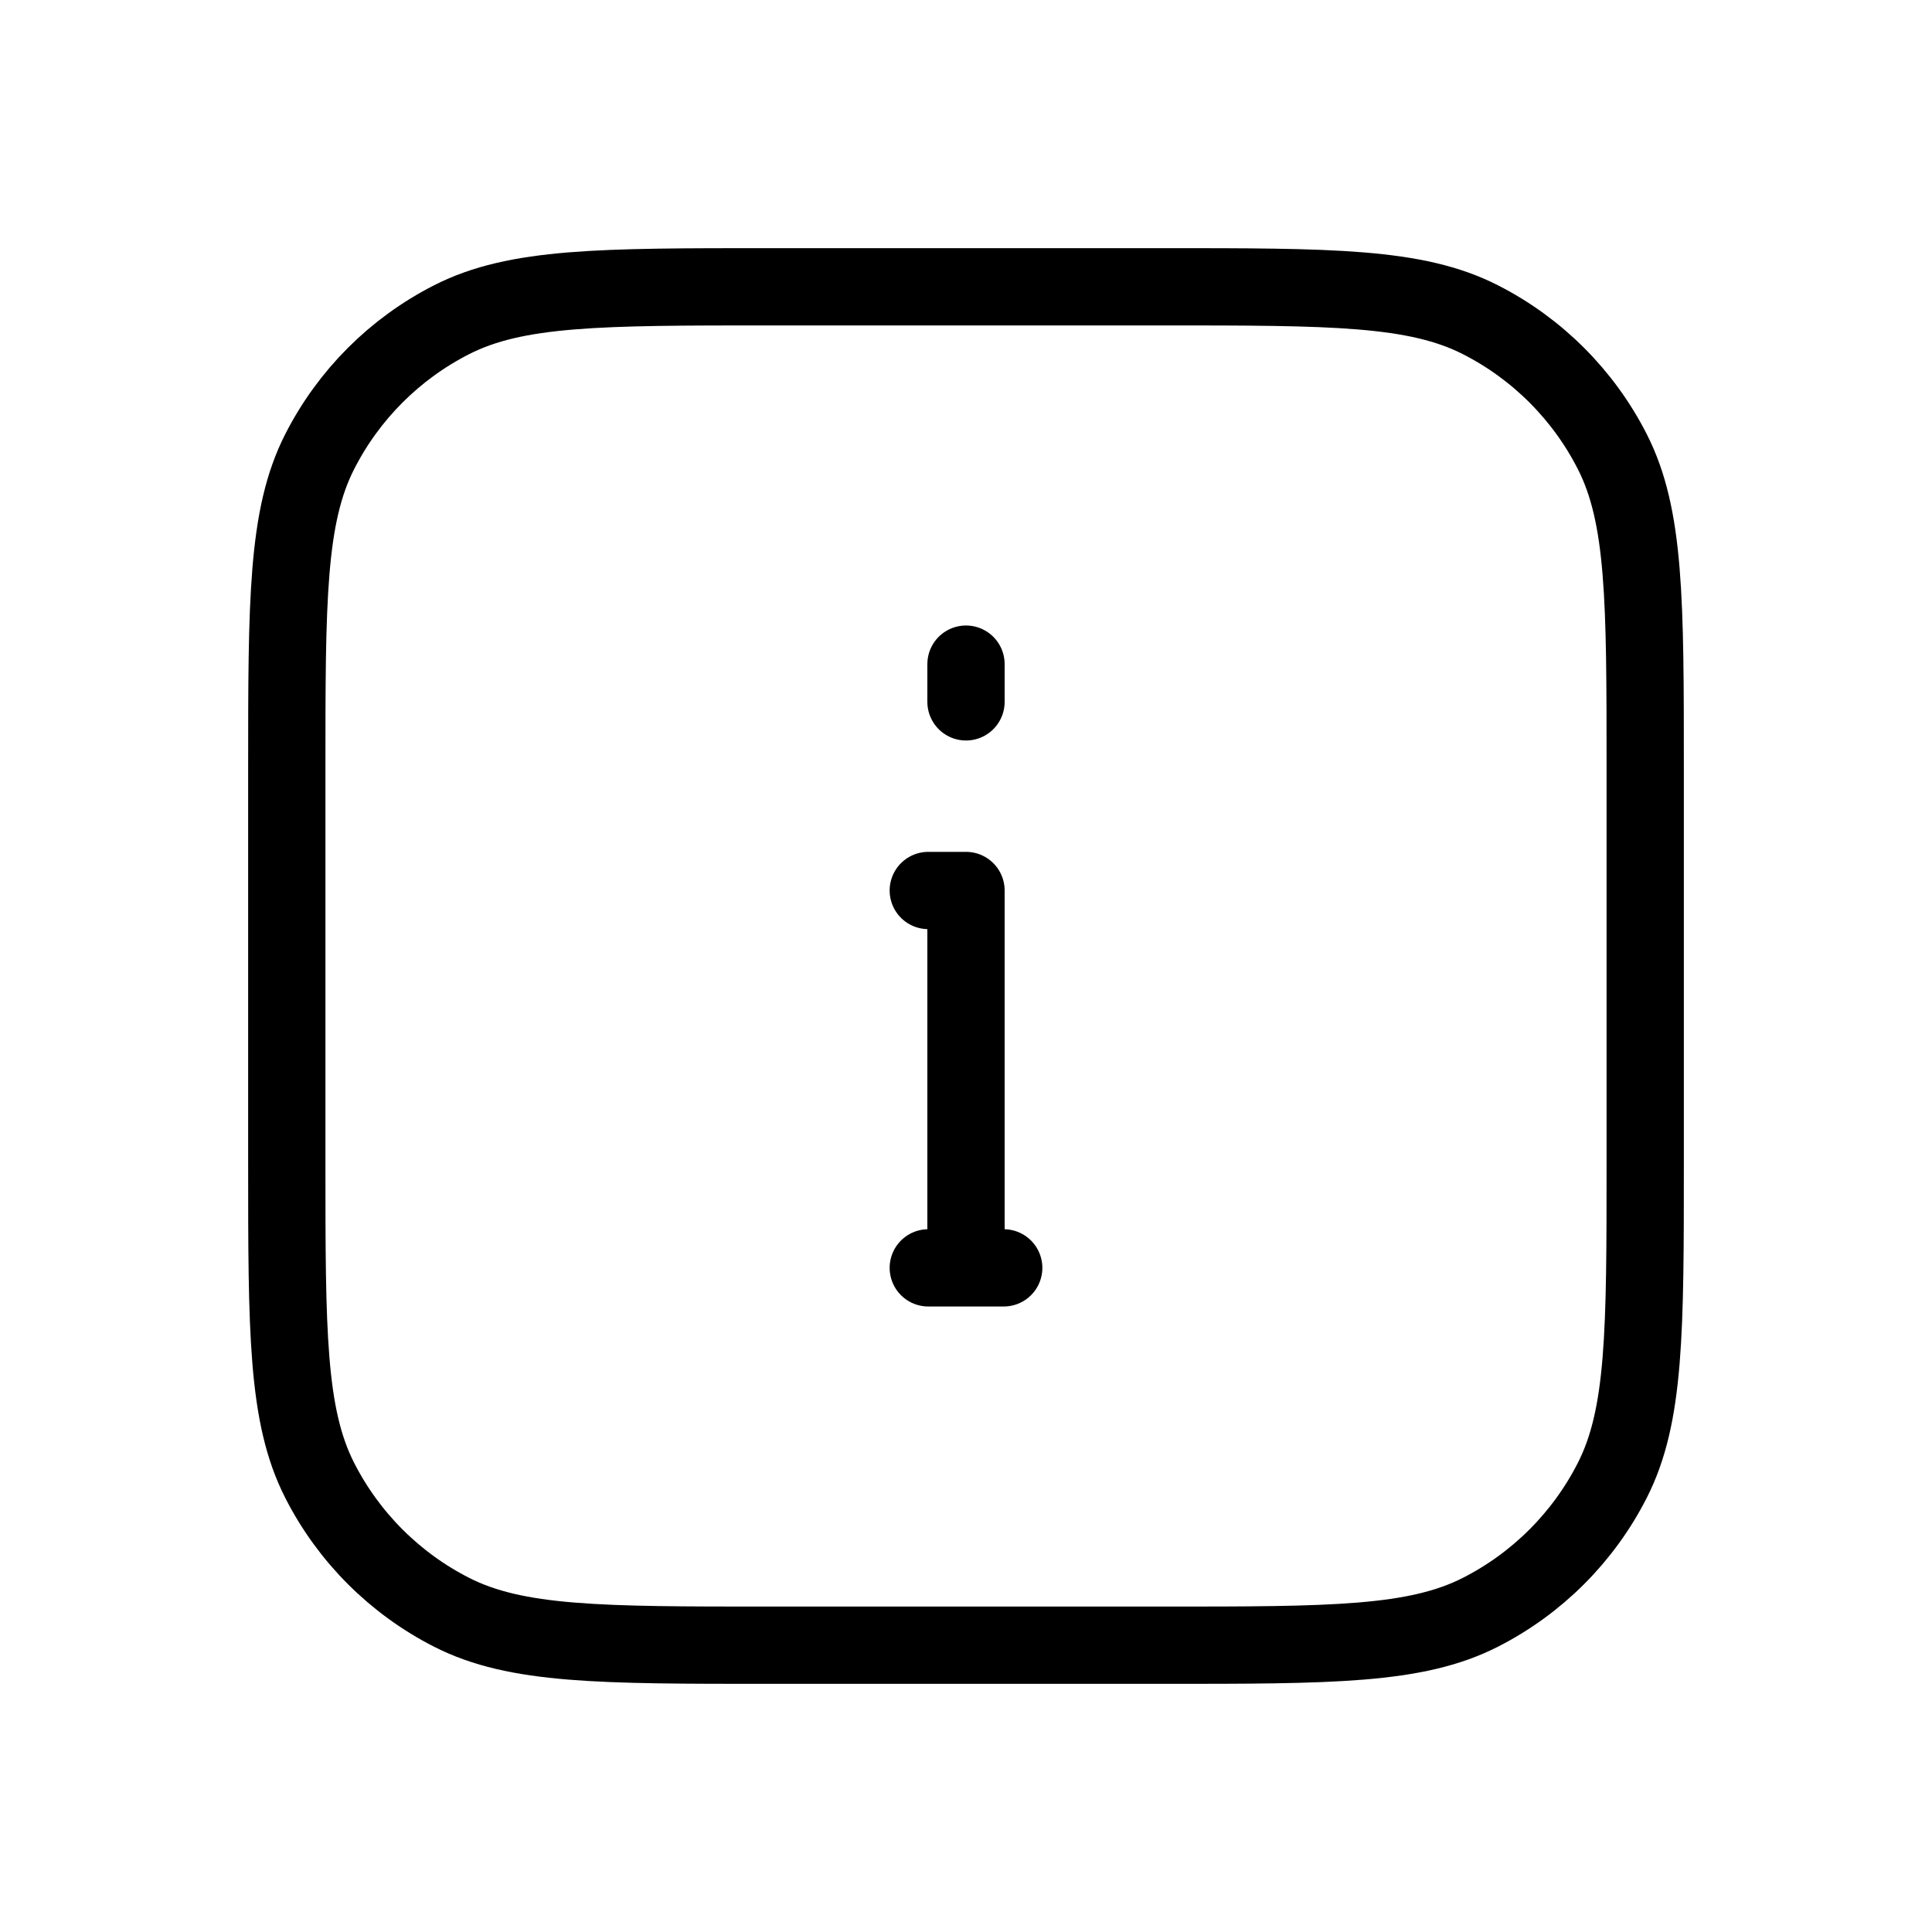
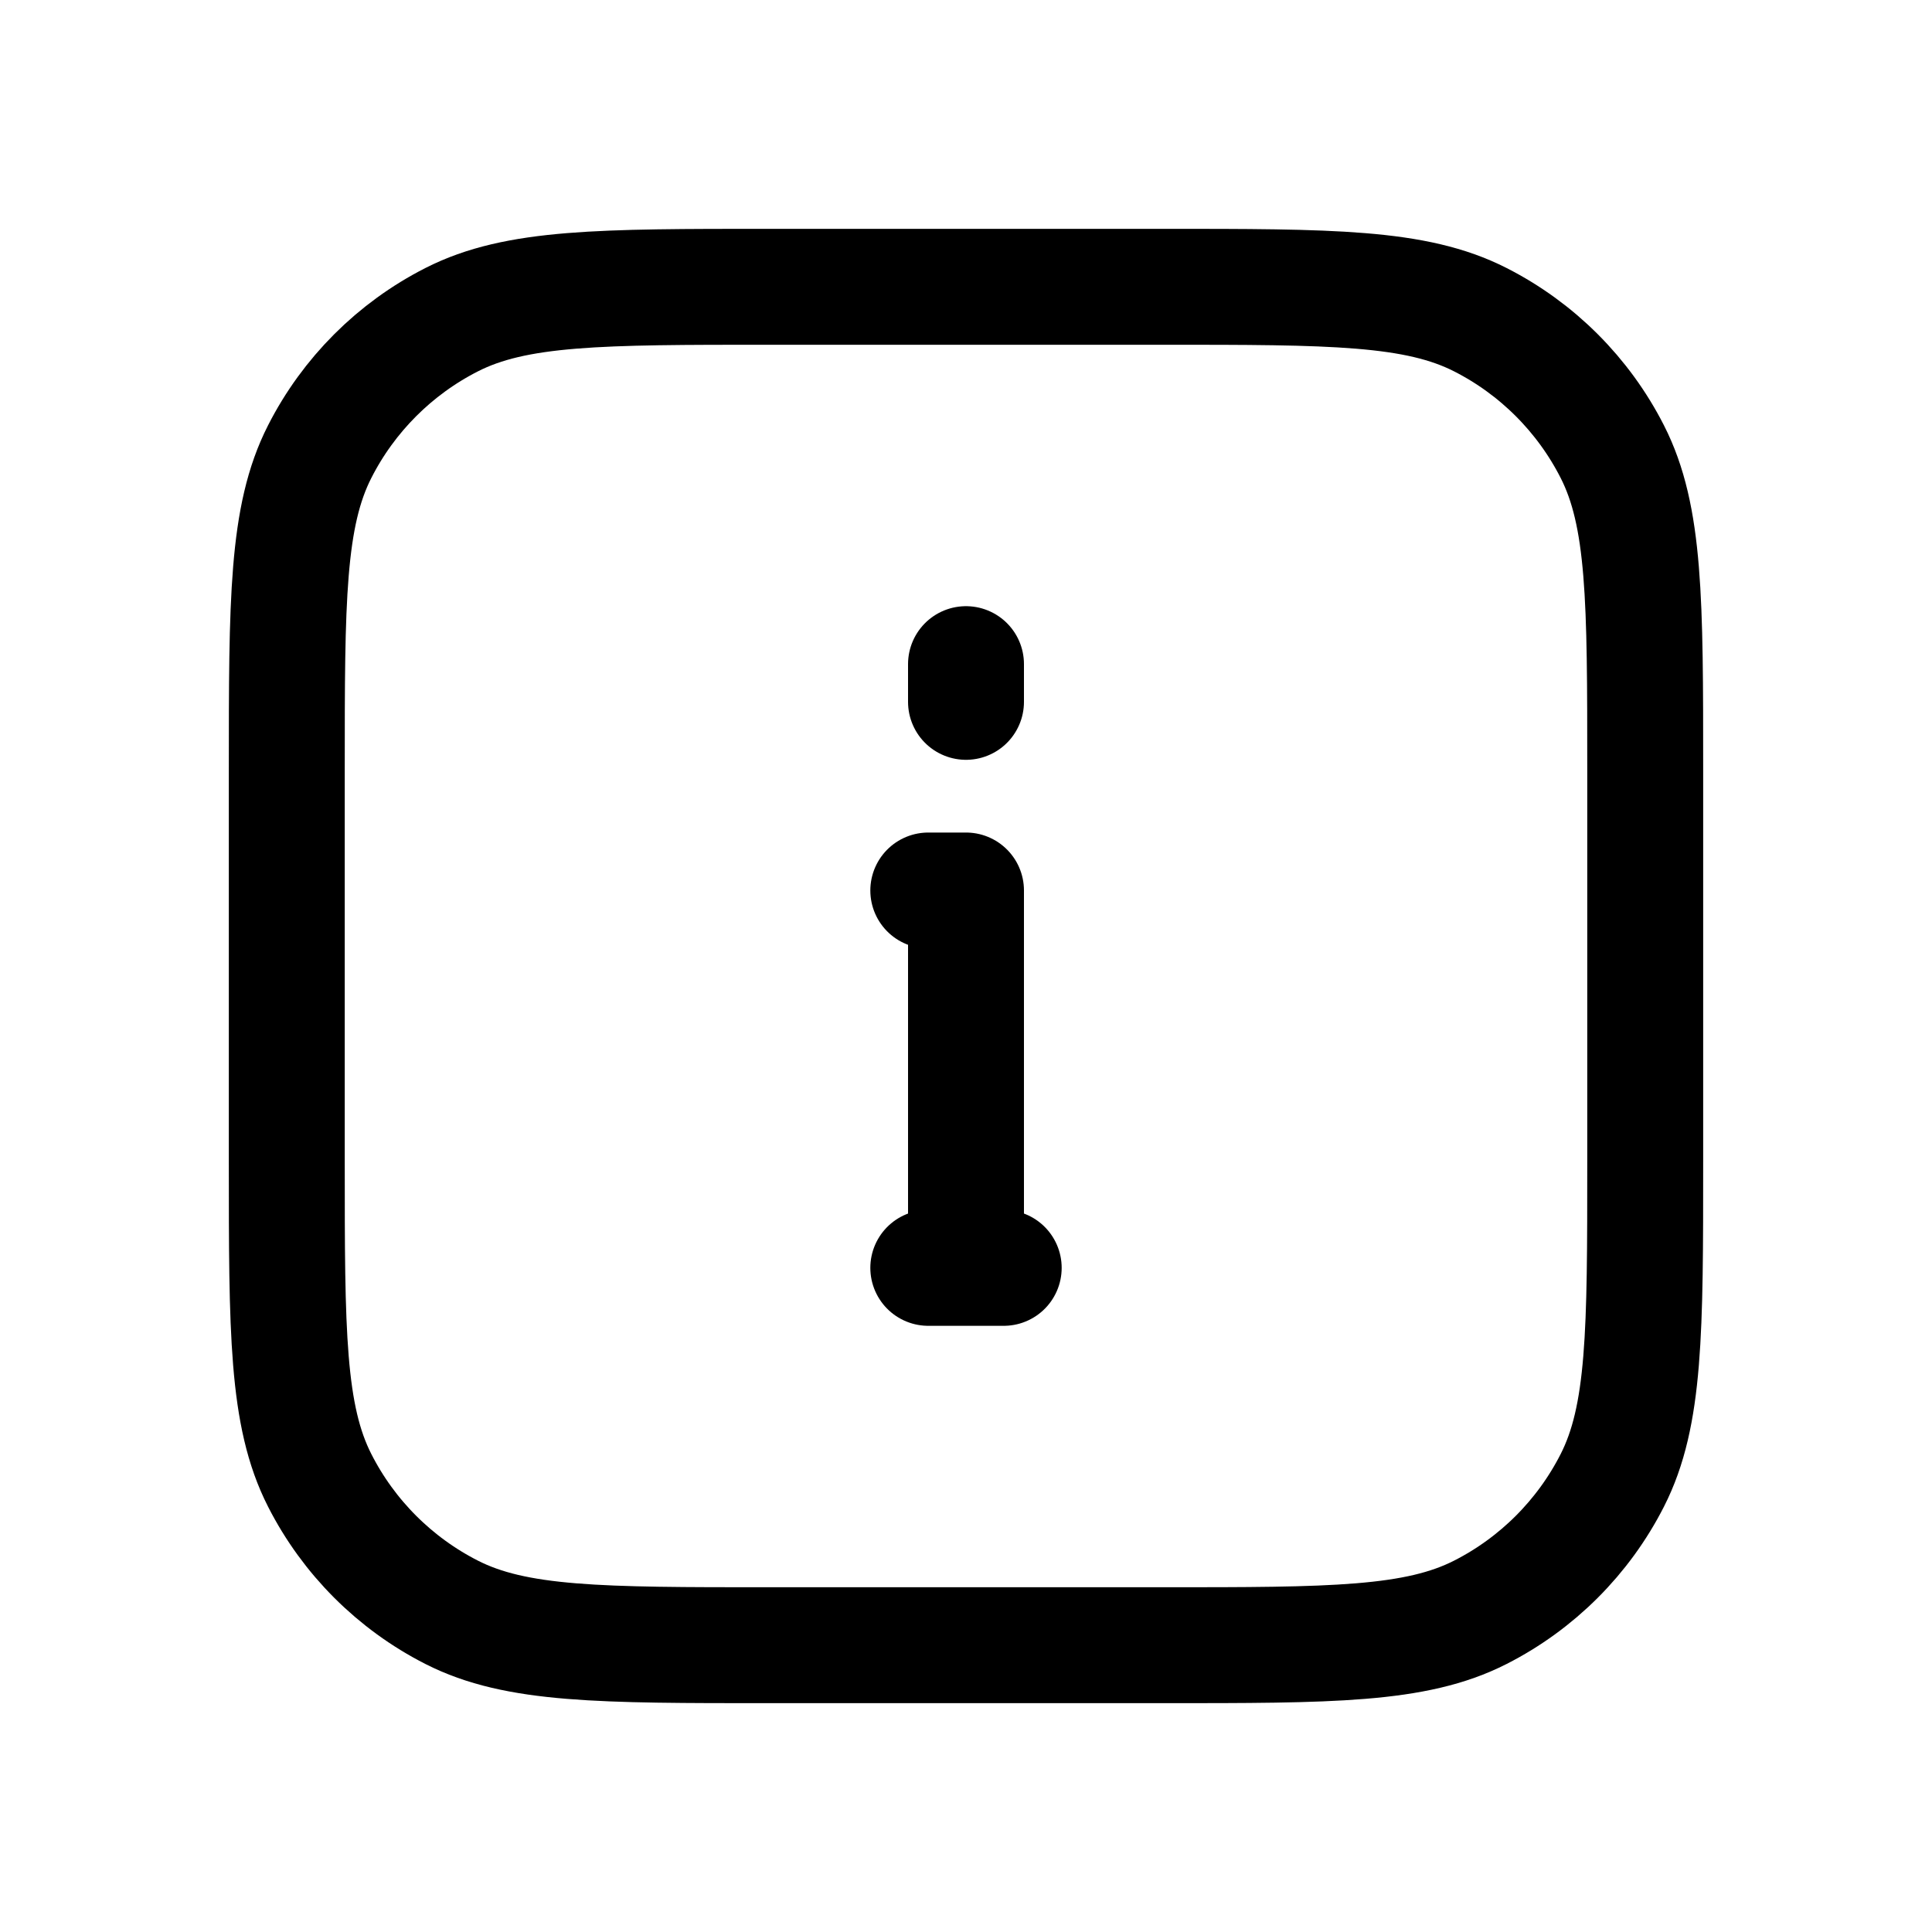
<svg xmlns="http://www.w3.org/2000/svg" width="25" height="25" viewBox="0 0 25 25" fill="none">
  <g id="Info-Square--Streamline-Mynaui">
-     <path id="Vector" d="M12.5 16.406V11.523H12.012M12.012 16.406H12.988M12.5 9.082V8.594" stroke="black" stroke-linecap="round" stroke-linejoin="round" />
-     <path id="Vector_2" d="M3.711 9.961C3.711 7.773 3.711 6.68 4.137 5.844C4.511 5.109 5.109 4.511 5.844 4.137C6.68 3.711 7.773 3.711 9.961 3.711H15.039C17.227 3.711 18.32 3.711 19.156 4.137C19.891 4.511 20.489 5.109 20.863 5.844C21.289 6.68 21.289 7.773 21.289 9.961V15.039C21.289 17.227 21.289 18.32 20.863 19.156C20.489 19.891 19.891 20.489 19.156 20.863C18.32 21.289 17.227 21.289 15.039 21.289H9.961C7.773 21.289 6.68 21.289 5.844 20.863C5.109 20.489 4.511 19.891 4.137 19.156C3.711 18.32 3.711 17.227 3.711 15.039V9.961Z" stroke="black" stroke-linecap="round" stroke-linejoin="round" />
+     <path id="Vector" d="M12.5 16.406V11.523H12.012M12.012 16.406H12.988M12.5 9.082V8.594" stroke="black" stroke-linecap="round" stroke-linejoin="round" stroke-width="1.5" />
+     <path id="Vector_2" d="M3.711 9.961C3.711 7.773 3.711 6.68 4.137 5.844C4.511 5.109 5.109 4.511 5.844 4.137C6.68 3.711 7.773 3.711 9.961 3.711H15.039C17.227 3.711 18.32 3.711 19.156 4.137C19.891 4.511 20.489 5.109 20.863 5.844C21.289 6.68 21.289 7.773 21.289 9.961V15.039C21.289 17.227 21.289 18.32 20.863 19.156C20.489 19.891 19.891 20.489 19.156 20.863C18.32 21.289 17.227 21.289 15.039 21.289H9.961C7.773 21.289 6.68 21.289 5.844 20.863C5.109 20.489 4.511 19.891 4.137 19.156C3.711 18.32 3.711 17.227 3.711 15.039V9.961Z" stroke="black" stroke-linecap="round" stroke-linejoin="round" stroke-width="1.5" />
  </g>
</svg>
